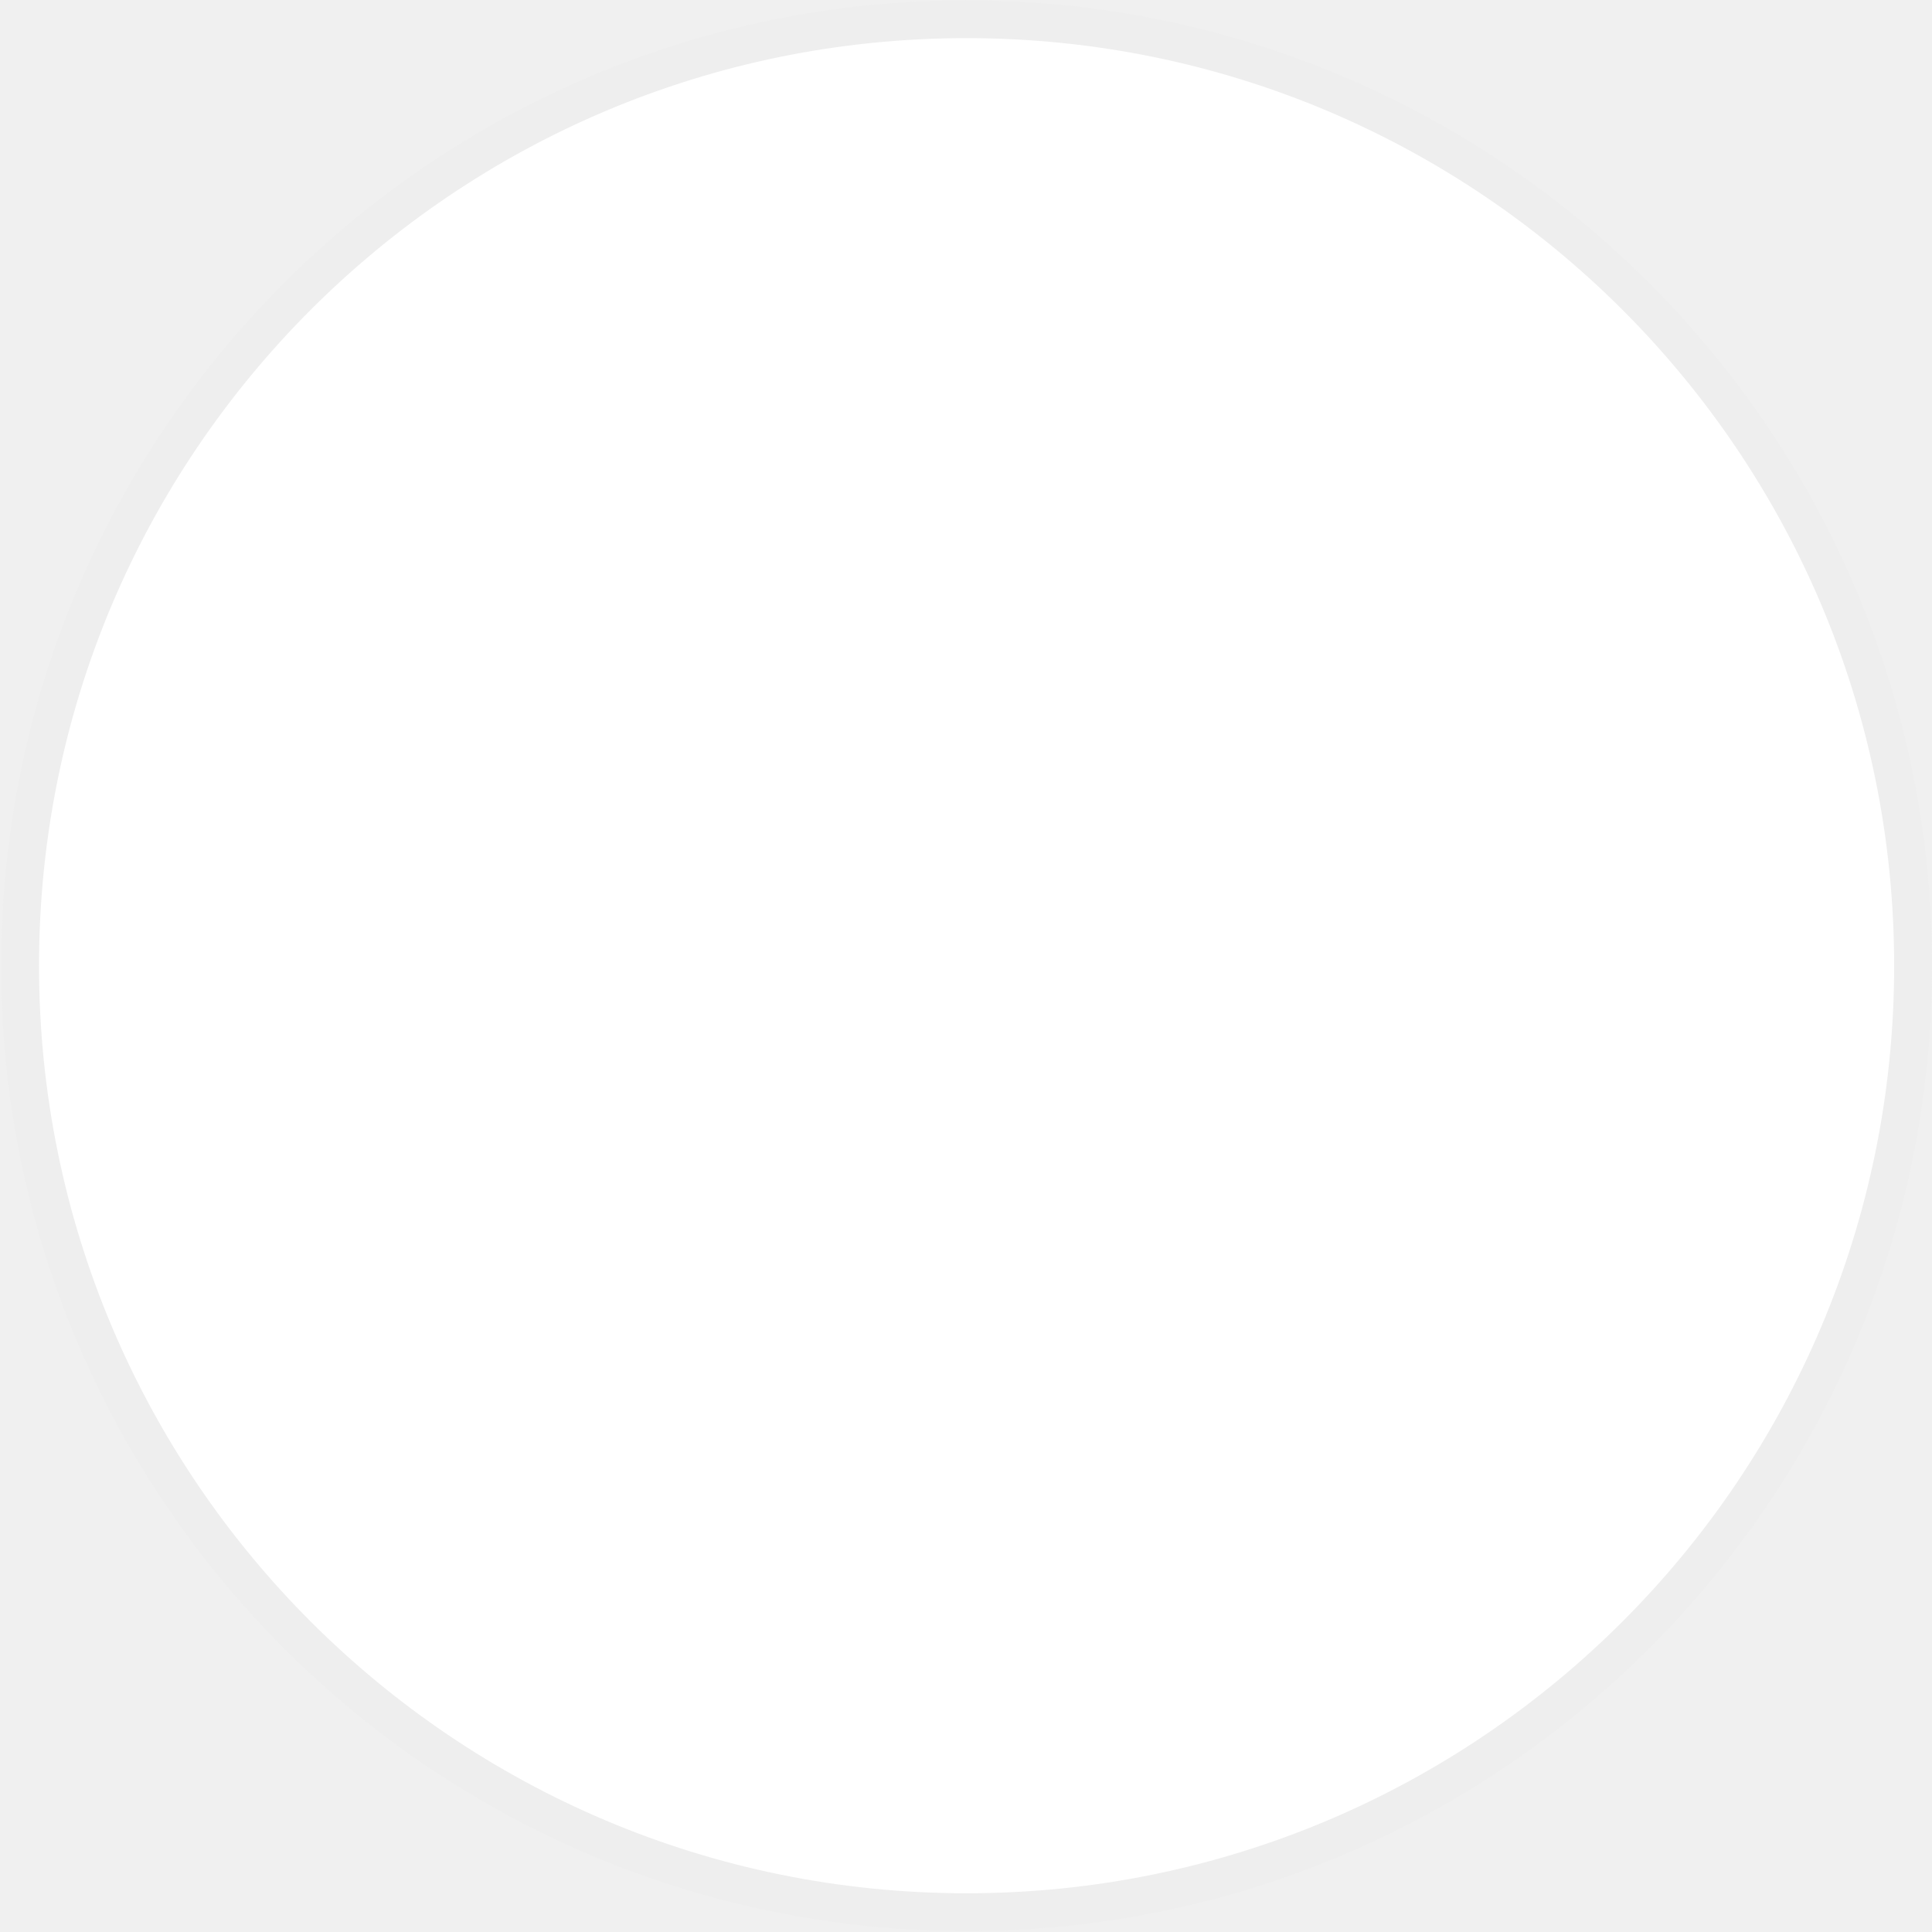
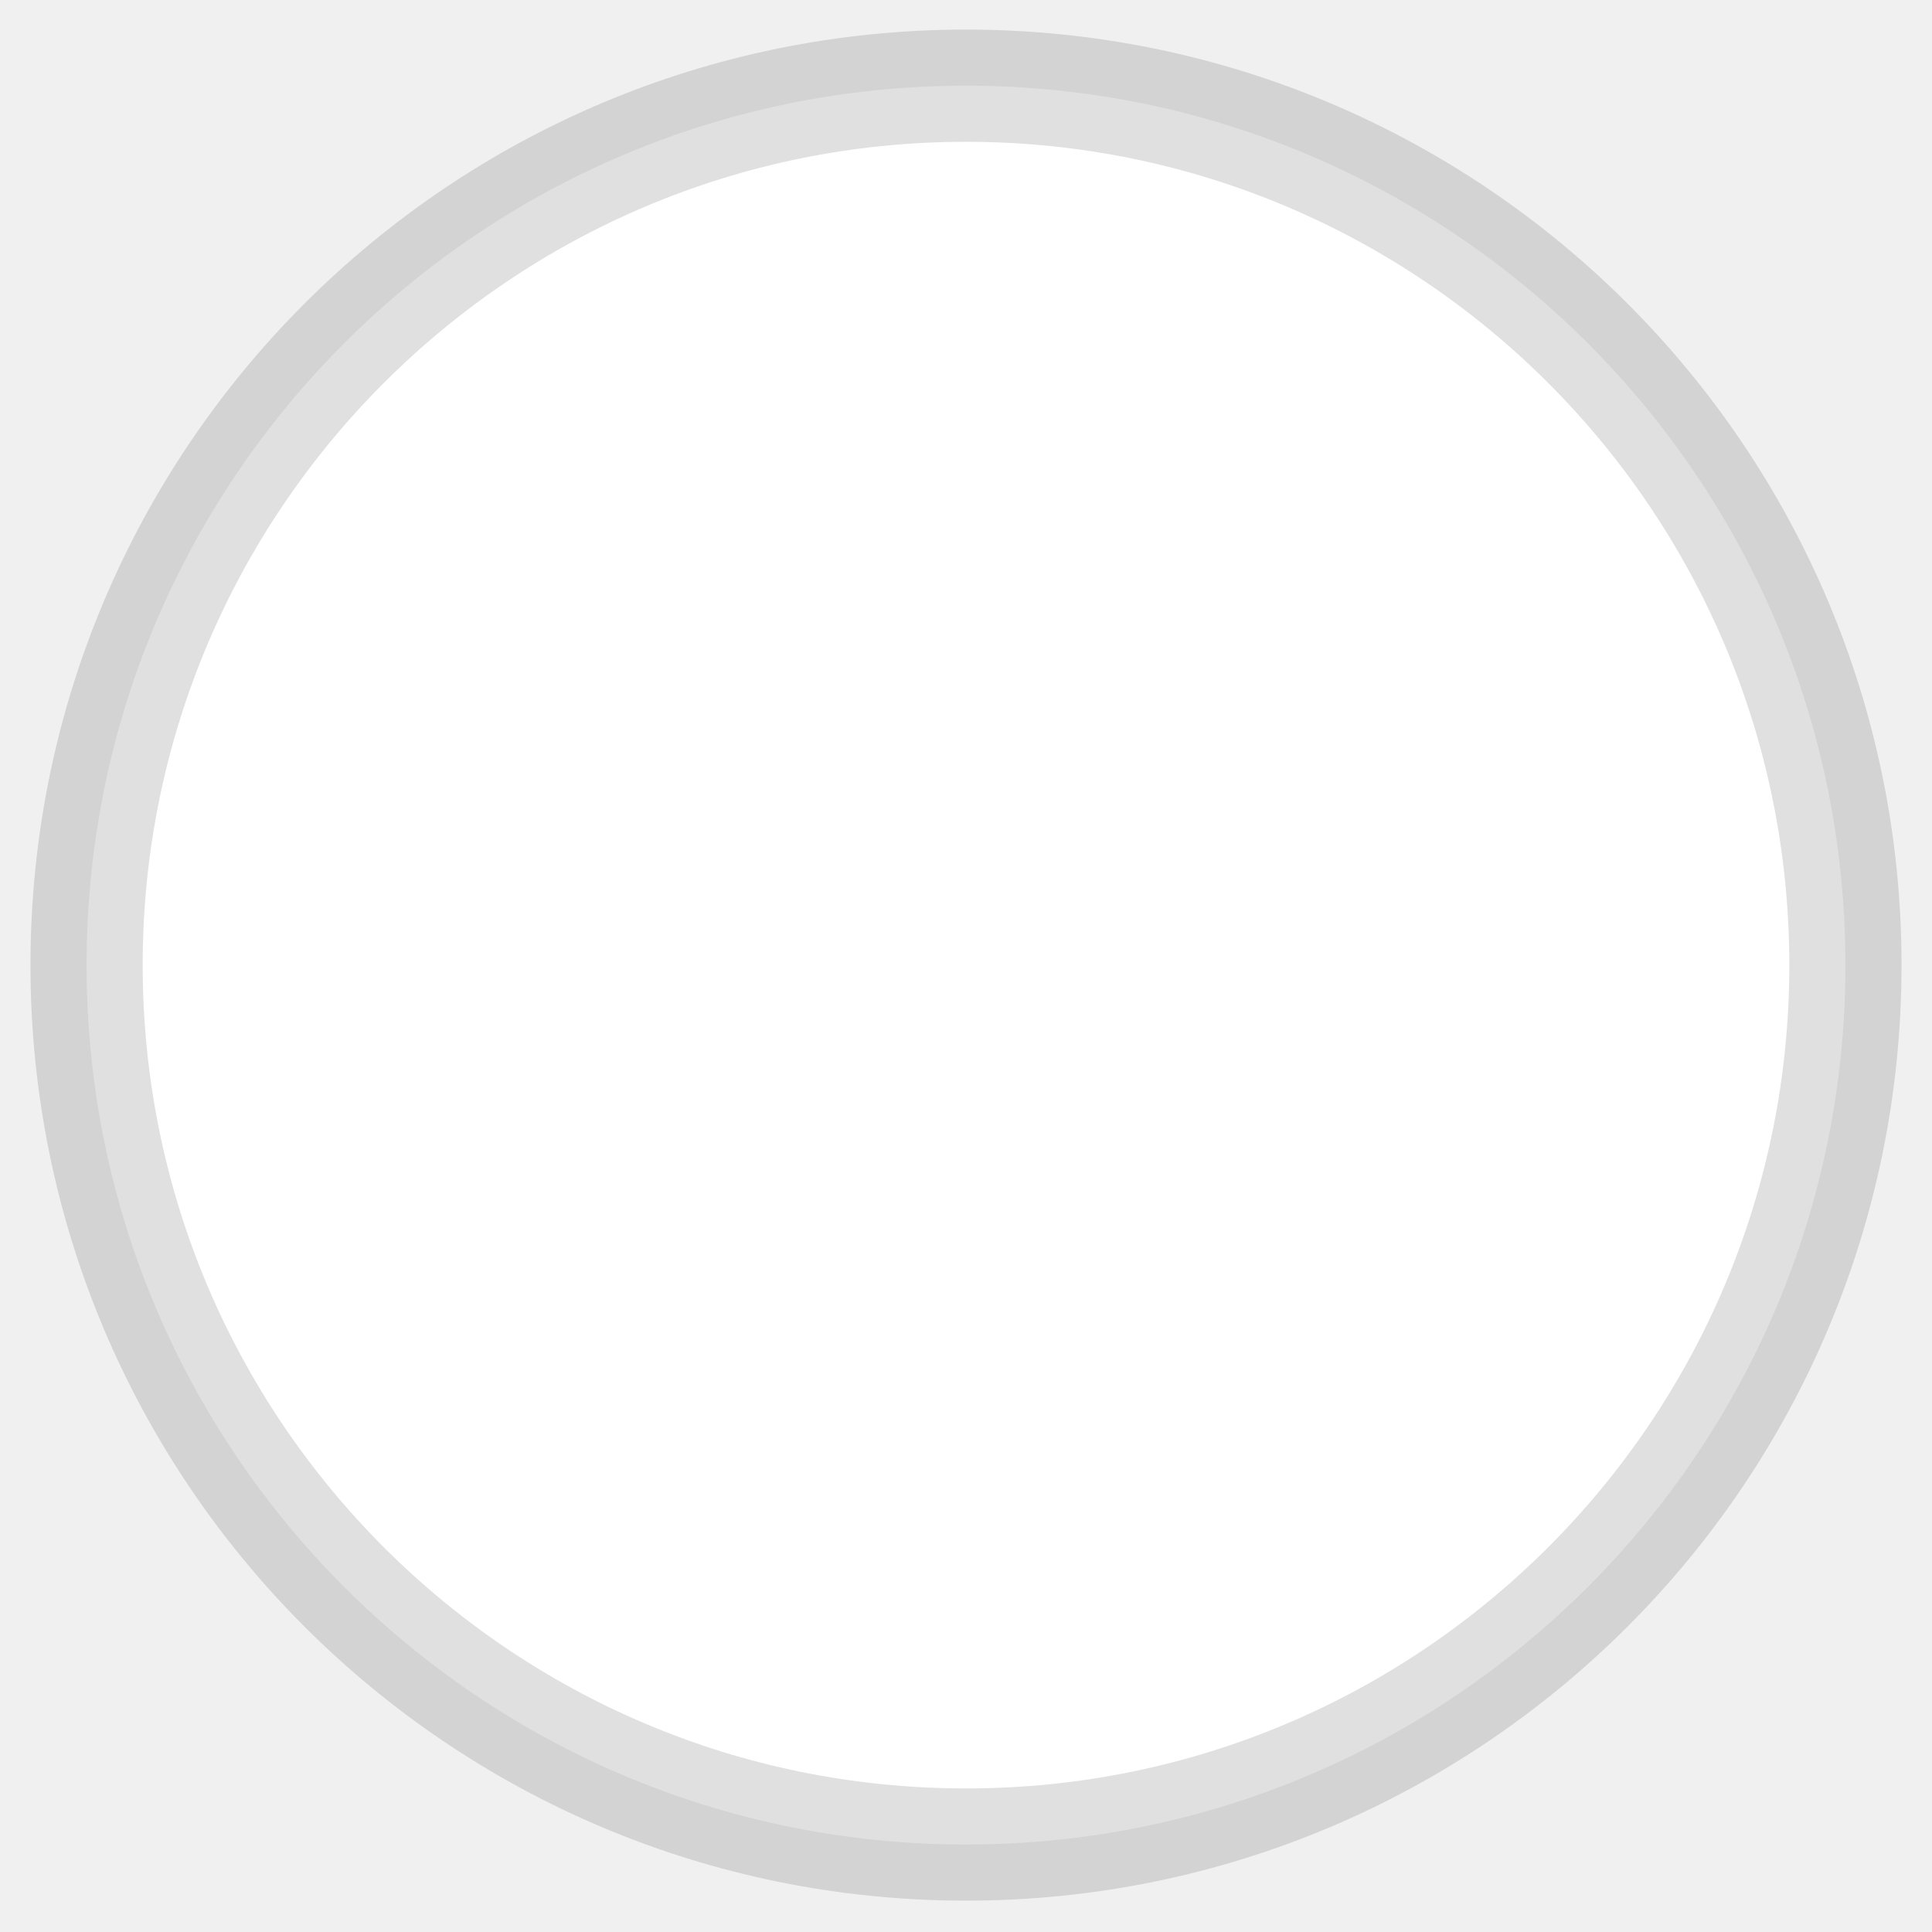
<svg xmlns="http://www.w3.org/2000/svg" viewBox="0 0 16 16" id="svg5248" version="1.1" width="100%" height="100%">
  <defs id="defs5258" />
-   <path style="fill:#ffffff;fill-opacity:1;fill-rule:evenodd;stroke:#eeeeee;stroke-width:0.3;stroke-linecap:butt;stroke-linejoin:miter;stroke-miterlimit:4;stroke-opacity:1;stroke-dasharray:none" id="path3006" d="m 15,7.5 a 7.5,7.5 0 1 1 -15,0 7.5,7.5 0 1 1 15,0 z" transform="matrix(1.045127,0,0,1.045127,0.1664067,0.1590873)" />
+   <path style="fill:#ffffff;fill-opacity:1;fill-rule:evenodd;stroke:#000000;stroke-width:0.957;stroke-linecap:butt;stroke-linejoin:miter;stroke-miterlimit:4;stroke-opacity:0.122;stroke-dasharray:none;opacity:1" id="path3006" d="m 15,7.5 a 7.5,7.5 0 1 1 -15,0 7.5,7.5 0 1 1 15,0 z" transform="matrix(0.9710695,0,0,0.9710695,0.7169791,0.7096597)" />
  <path style="fill:none;stroke:#ffffff;stroke-width:2.078;stroke-linecap:square;stroke-linejoin:round;stroke-miterlimit:4;stroke-opacity:1;stroke-dasharray:none" d="M 3.582,8.688 6.515,12 12.381,5.376" id="path3785" />
</svg>
